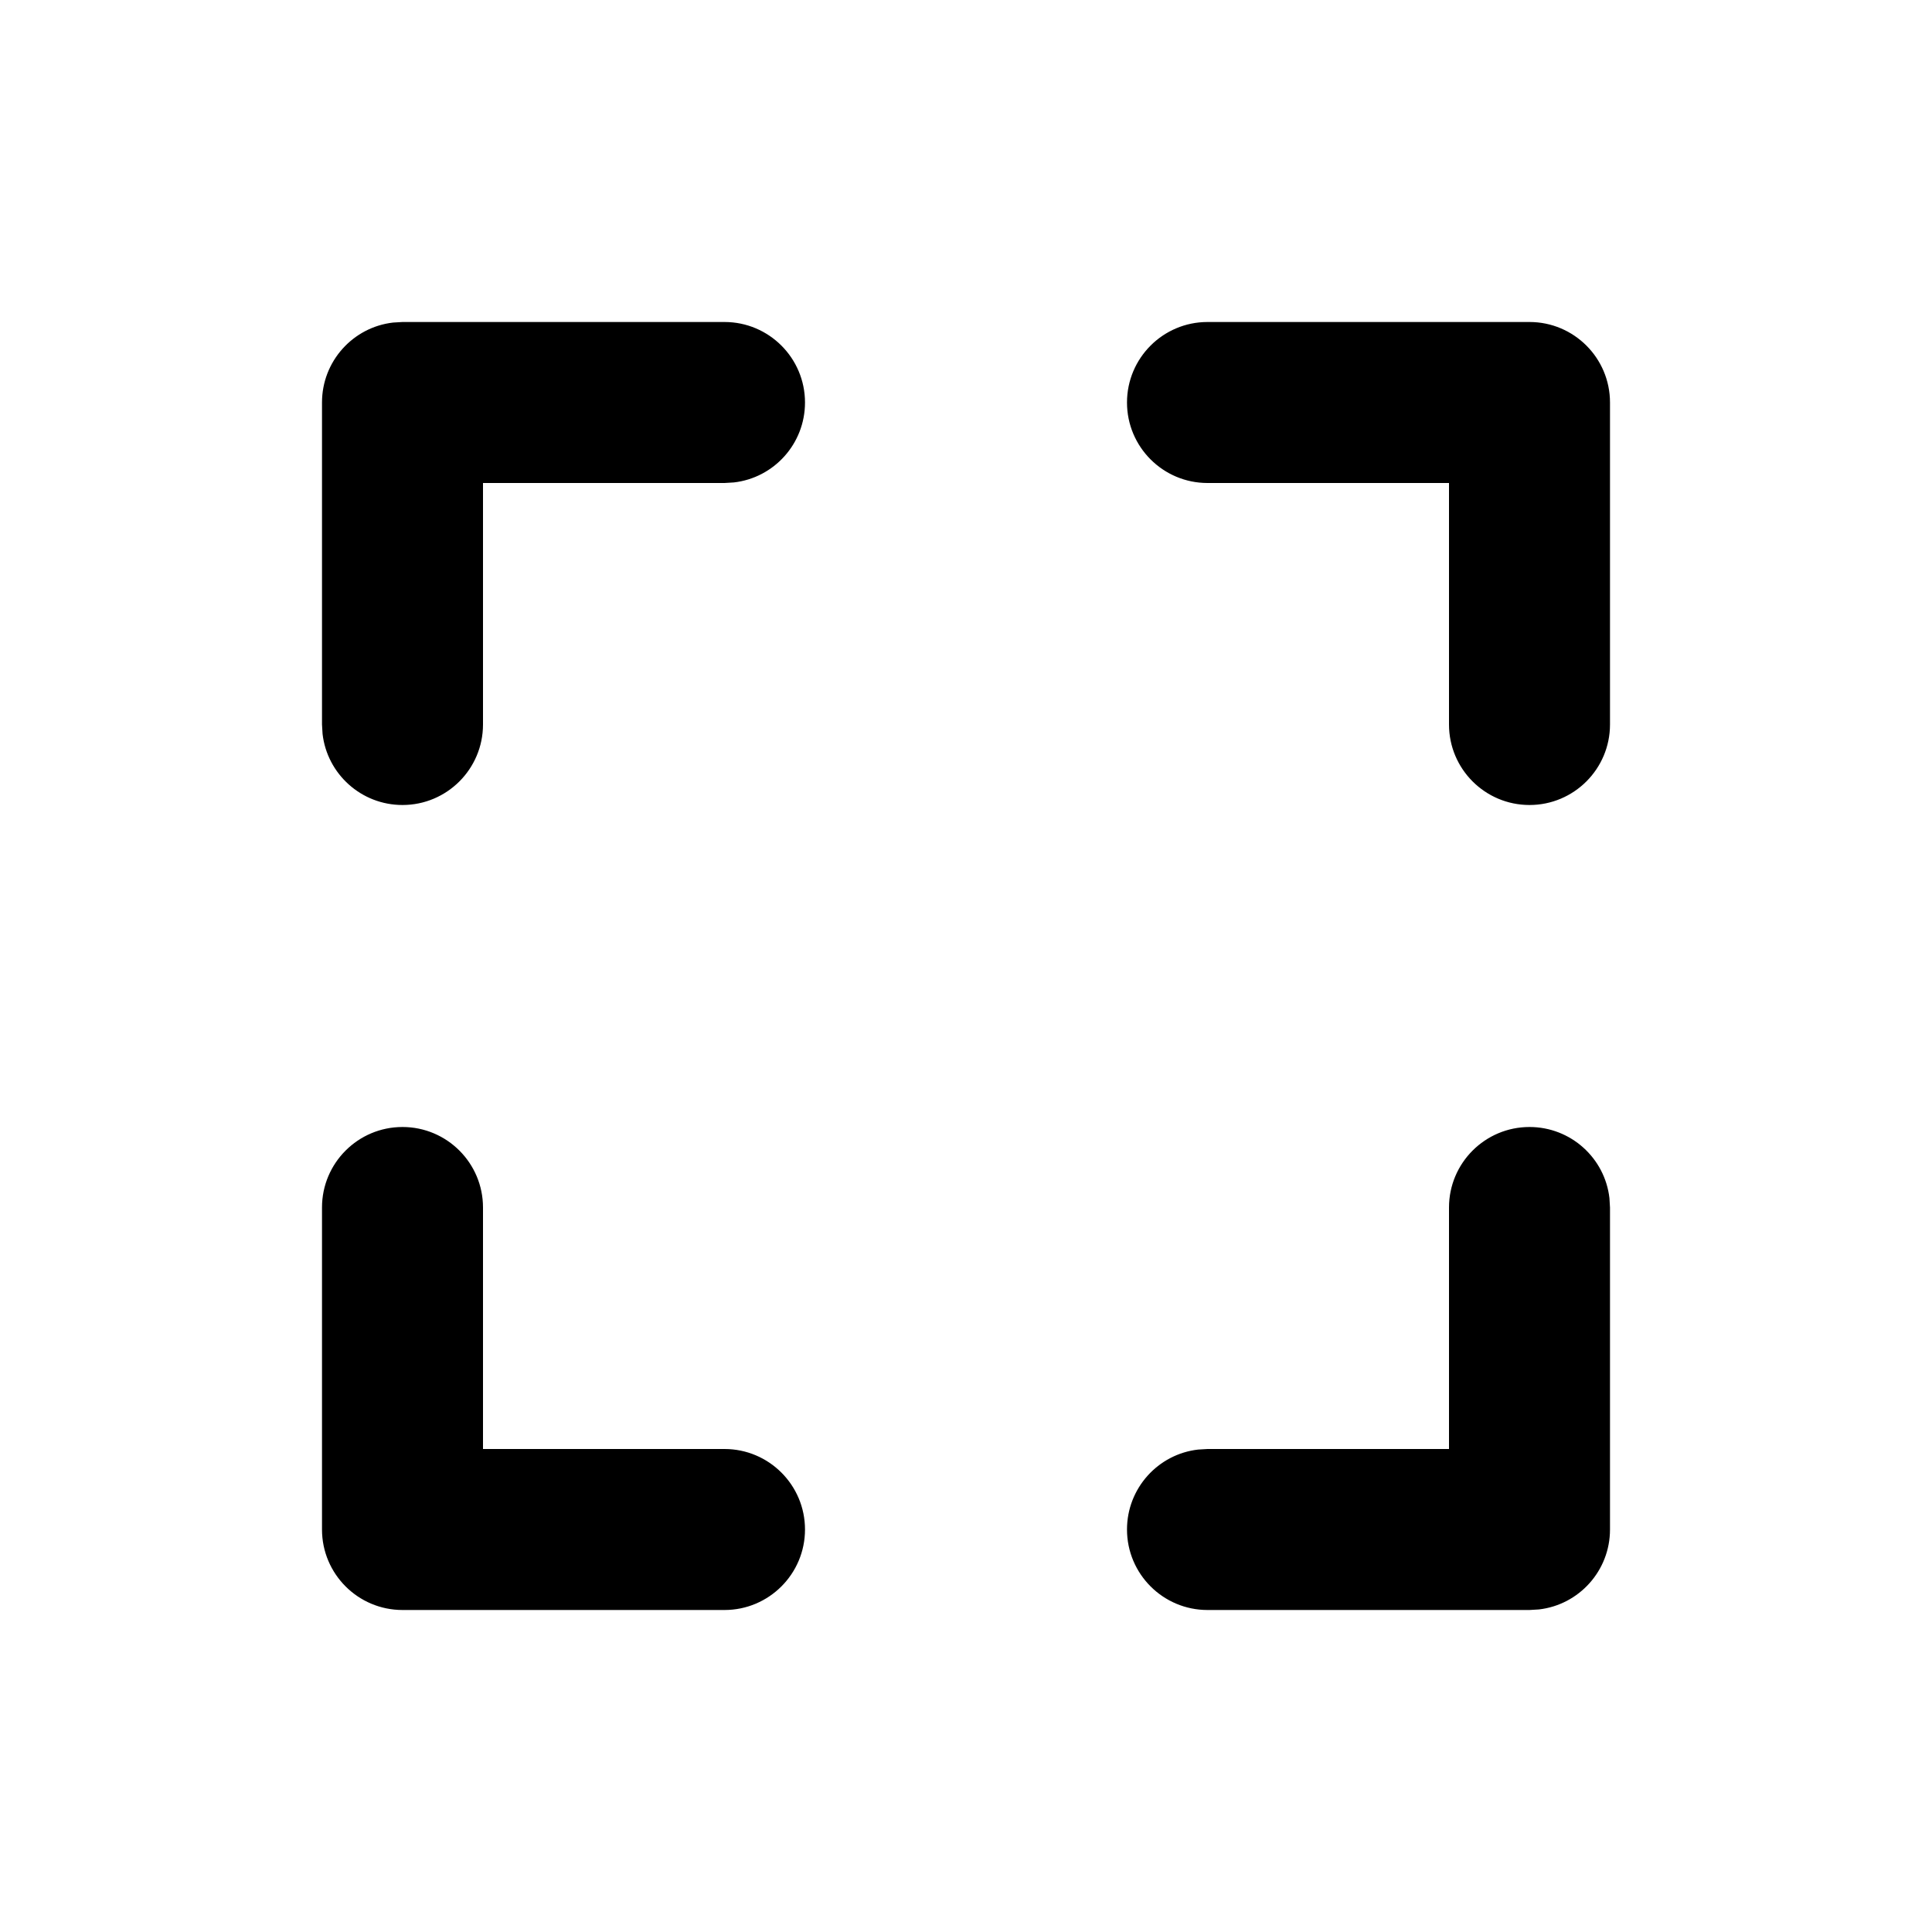
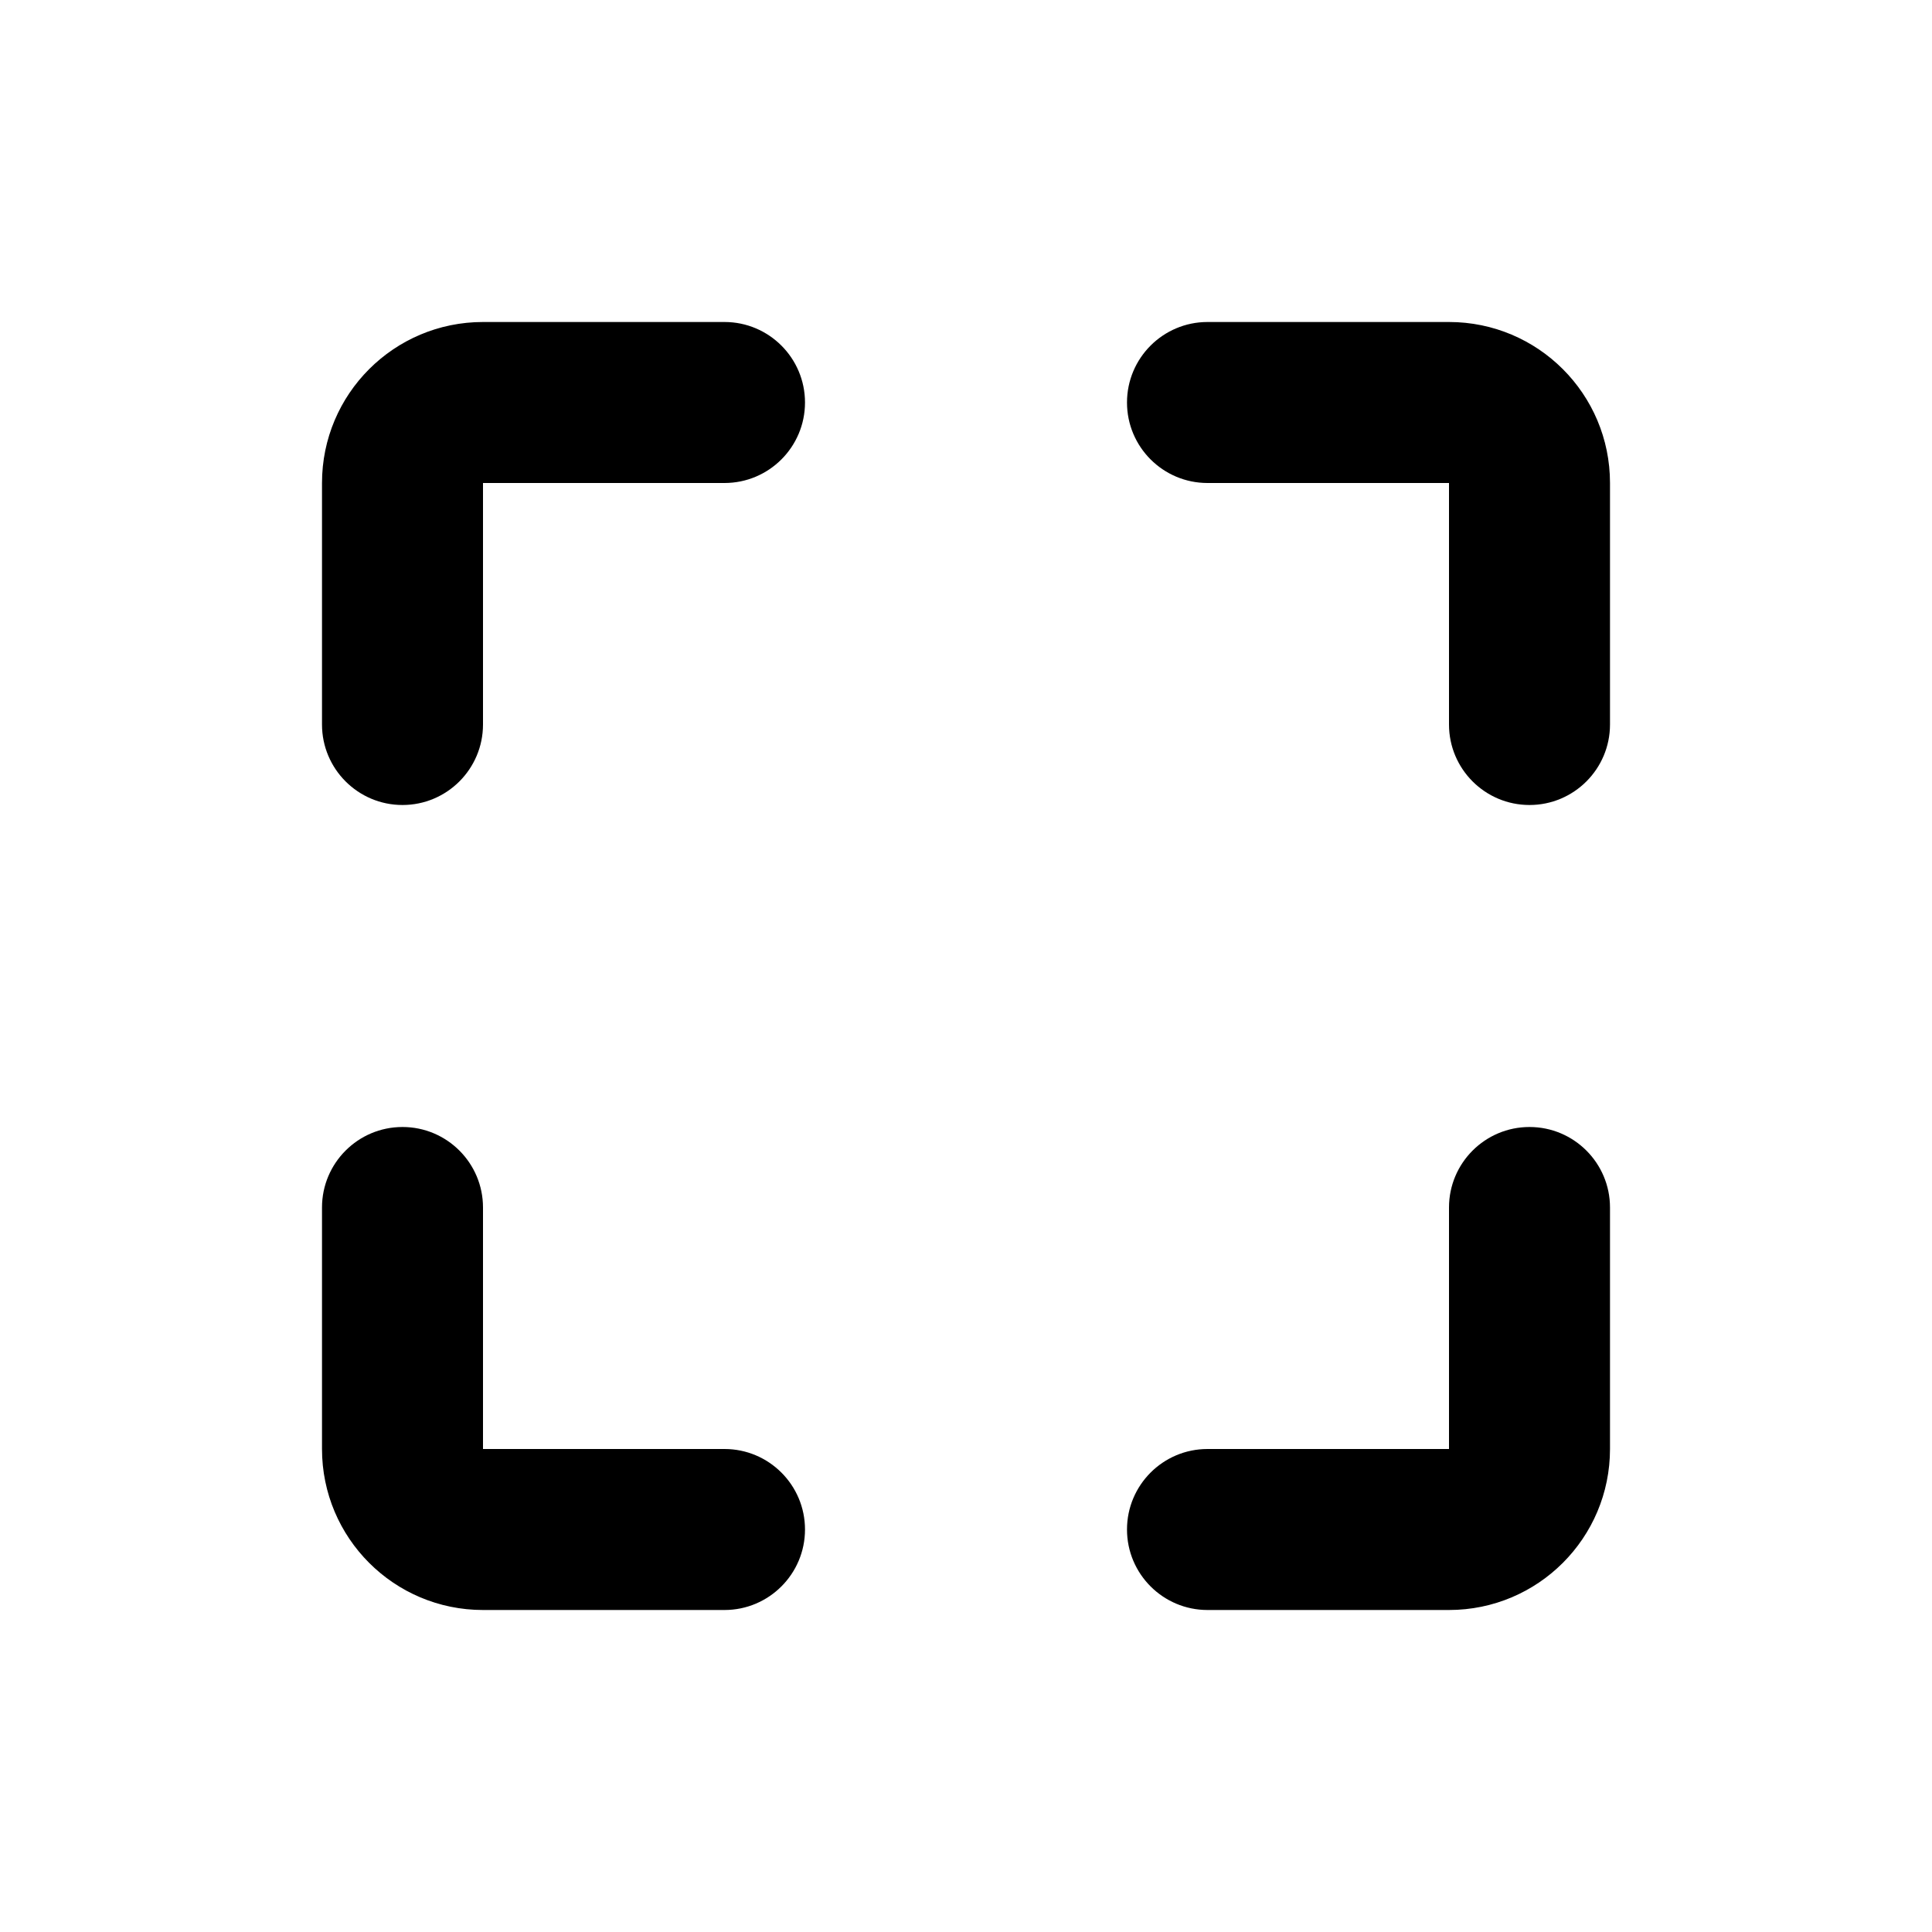
- <svg xmlns="http://www.w3.org/2000/svg" width="24" height="24" viewBox="0 0 24 24">
-   <g fill="none" fill-rule="evenodd">
-     <polygon points="0 0 24 0 24 24 0 24" />
-     <path fill="#000" fill-rule="nonzero" d="M5,14 C5.552,14 6,14.448 6,15 L6,18 L9,18 C9.552,18 10,18.448 10,19 C10,19.552 9.552,20 9,20 L5,20 C4.448,20 4,19.552 4,19 L4,15 C4,14.448 4.448,14 5,14 Z M19,14 C19.513,14 19.936,14.386 19.993,14.883 L20,15 L20,19 C20,19.513 19.614,19.936 19.117,19.993 L19,20 L15,20 C14.448,20 14,19.552 14,19 C14,18.487 14.386,18.064 14.883,18.007 L15,18 L18,18 L18,15 C18,14.448 18.448,14 19,14 Z M5,4 L9,4 C9.552,4 10,4.448 10,5 C10,5.513 9.614,5.936 9.117,5.993 L9,6 L6,6 L6,9 C6,9.552 5.552,10 5,10 C4.487,10 4.064,9.614 4.007,9.117 L4,9 L4,5 C4,4.487 4.386,4.064 4.883,4.007 L5,4 L9,4 L5,4 Z M19,4 C19.552,4 20,4.448 20,5 L20,9 C20,9.552 19.552,10 19,10 C18.448,10 18,9.552 18,9 L18,6 L15,6 C14.448,6 14,5.552 14,5 C14,4.448 14.448,4 15,4 L19,4 Z" />
-   </g>
+ <svg xmlns="http://www.w3.org/2000/svg" width="24" height="24" viewBox="0 0 24 24" fill="none">
+   <path fill-rule="evenodd" clip-rule="evenodd" d="M6 4C4.895 4 4 4.895 4 6V9C4 9.552 4.448 10 5 10C5.552 10 6 9.552 6 9V6H9C9.552 6 10 5.552 10 5C10 4.448 9.552 4 9 4H6ZM6 15C6 14.448 5.552 14 5 14C4.448 14 4 14.448 4 15V18C4 19.105 4.895 20 6 20H9C9.552 20 10 19.552 10 19C10 18.448 9.552 18 9 18H6V15ZM14 5C14 4.448 14.448 4 15 4H18C19.105 4 20 4.895 20 6V9C20 9.552 19.552 10 19 10C18.448 10 18 9.552 18 9V6H15C14.448 6 14 5.552 14 5ZM20 15C20 14.448 19.552 14 19 14C18.448 14 18 14.448 18 15V18H15C14.448 18 14 18.448 14 19C14 19.552 14.448 20 15 20H18C19.105 20 20 19.105 20 18V15Z" fill="black" />
</svg>
